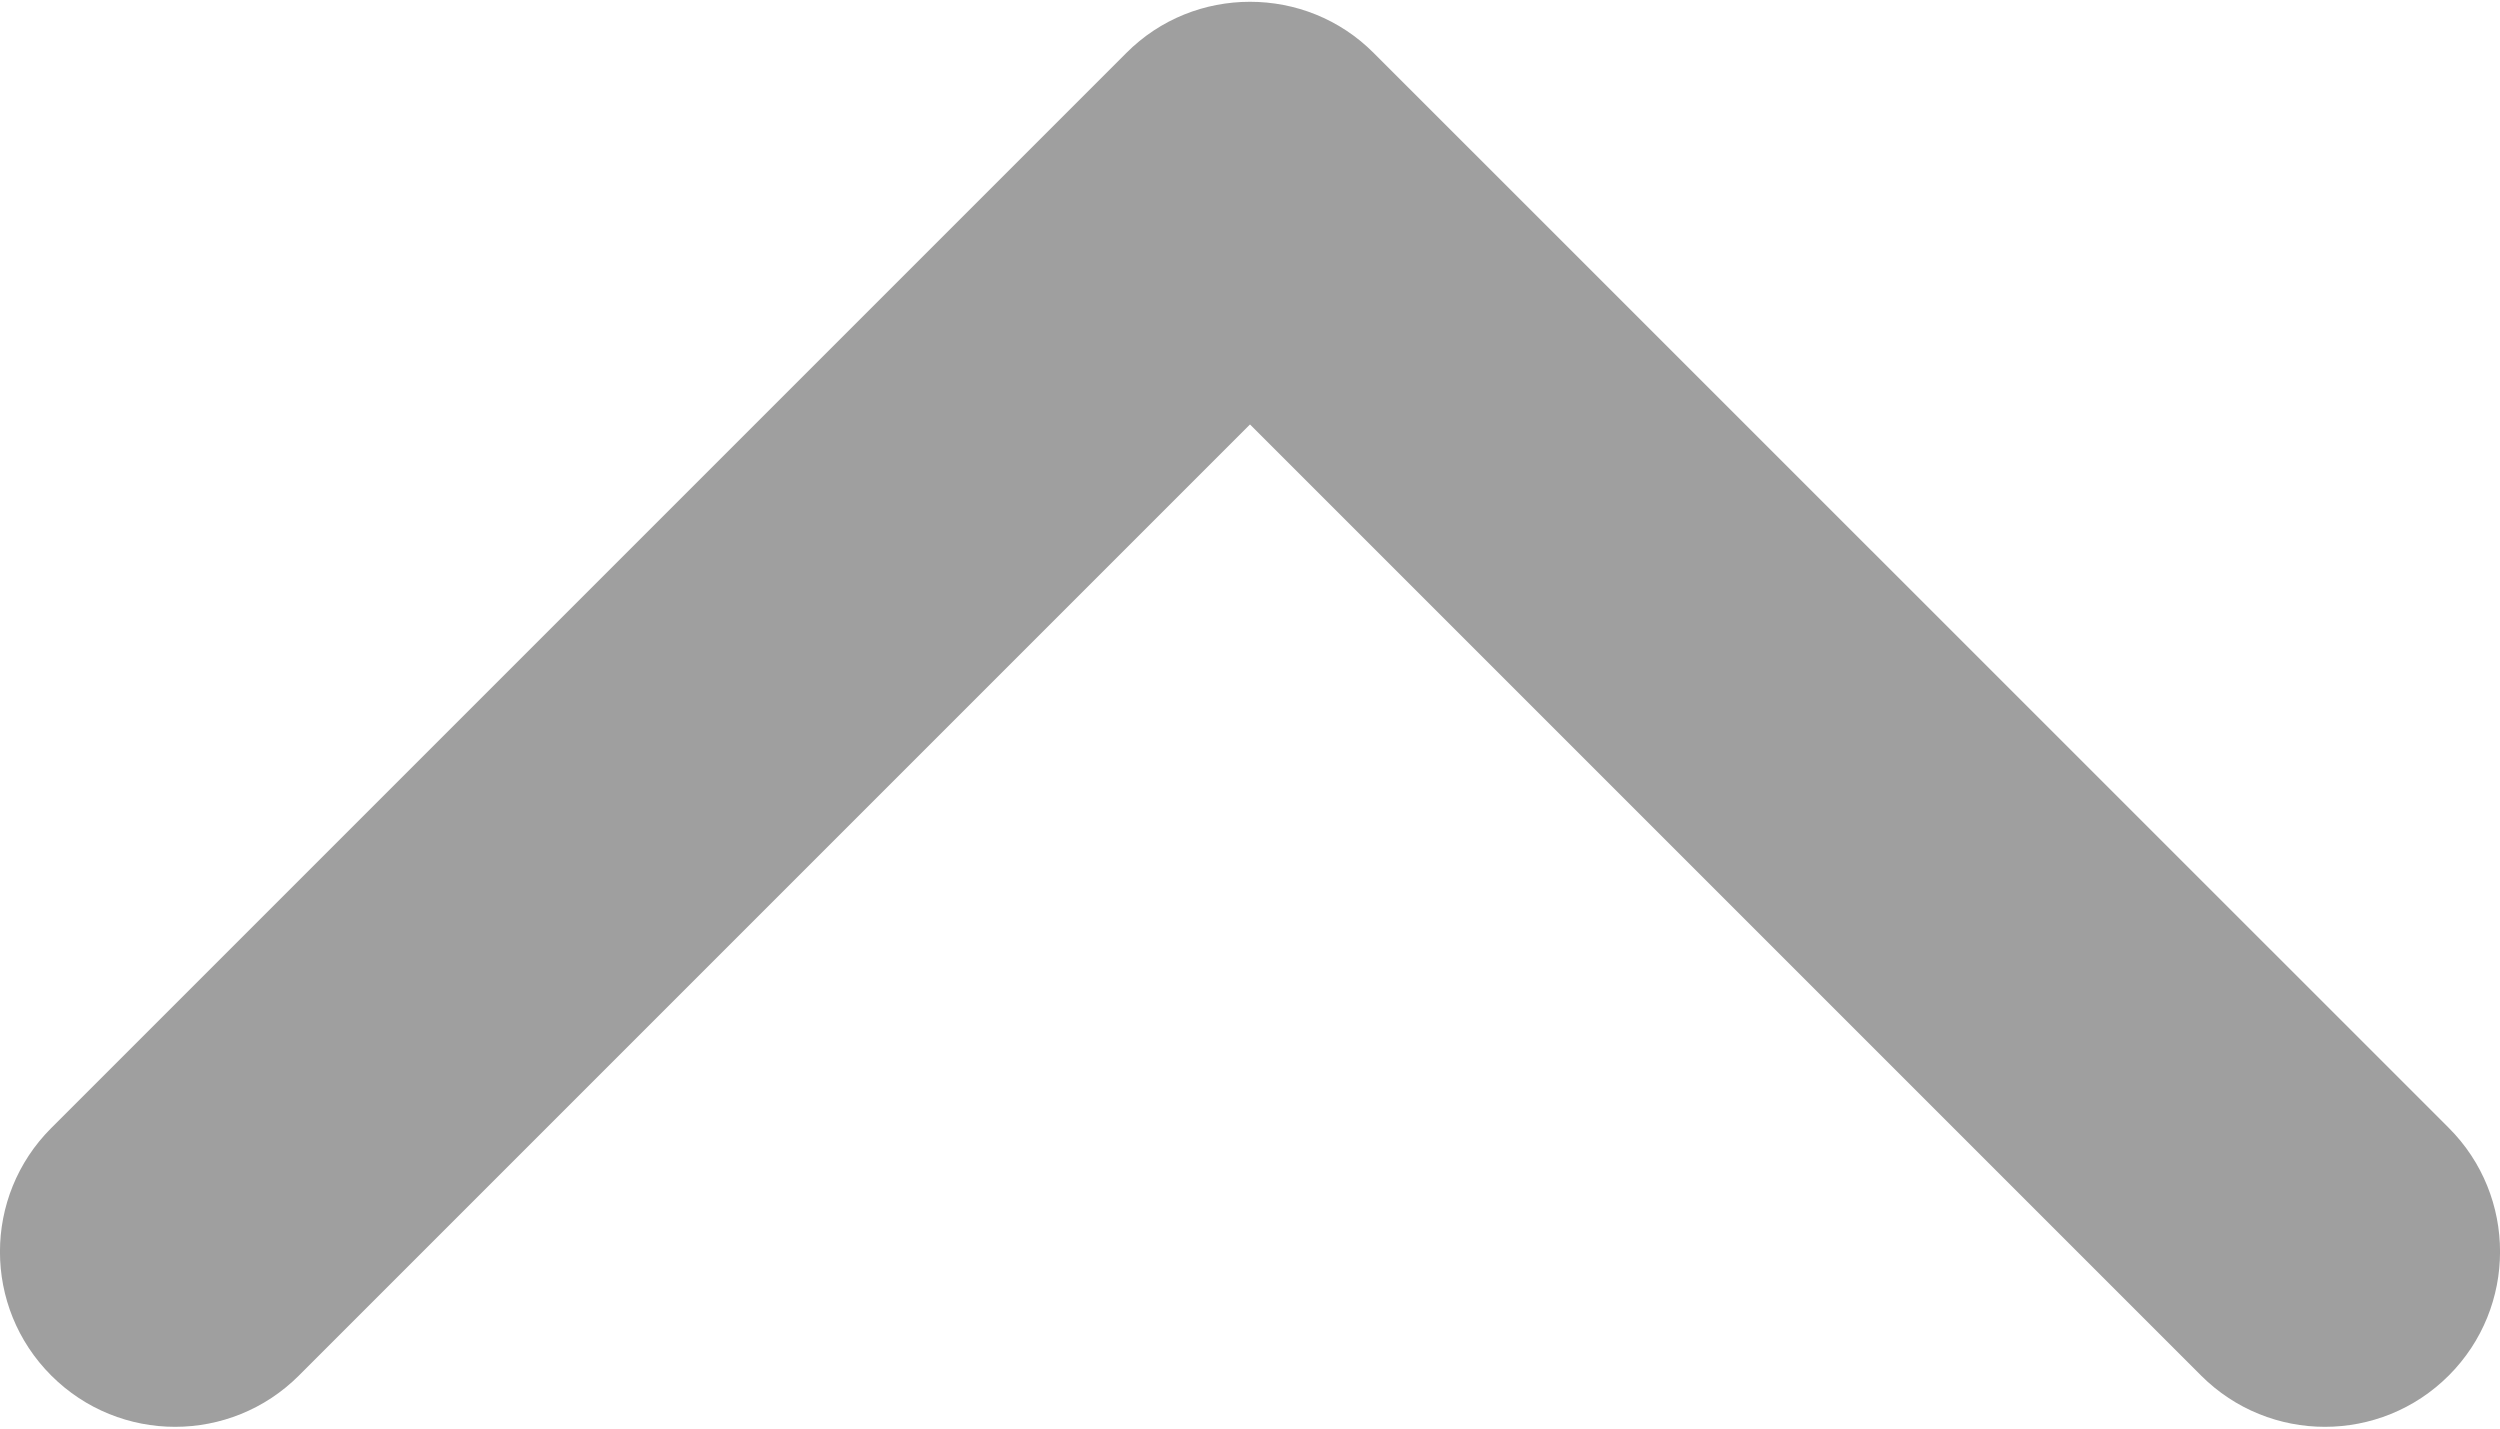
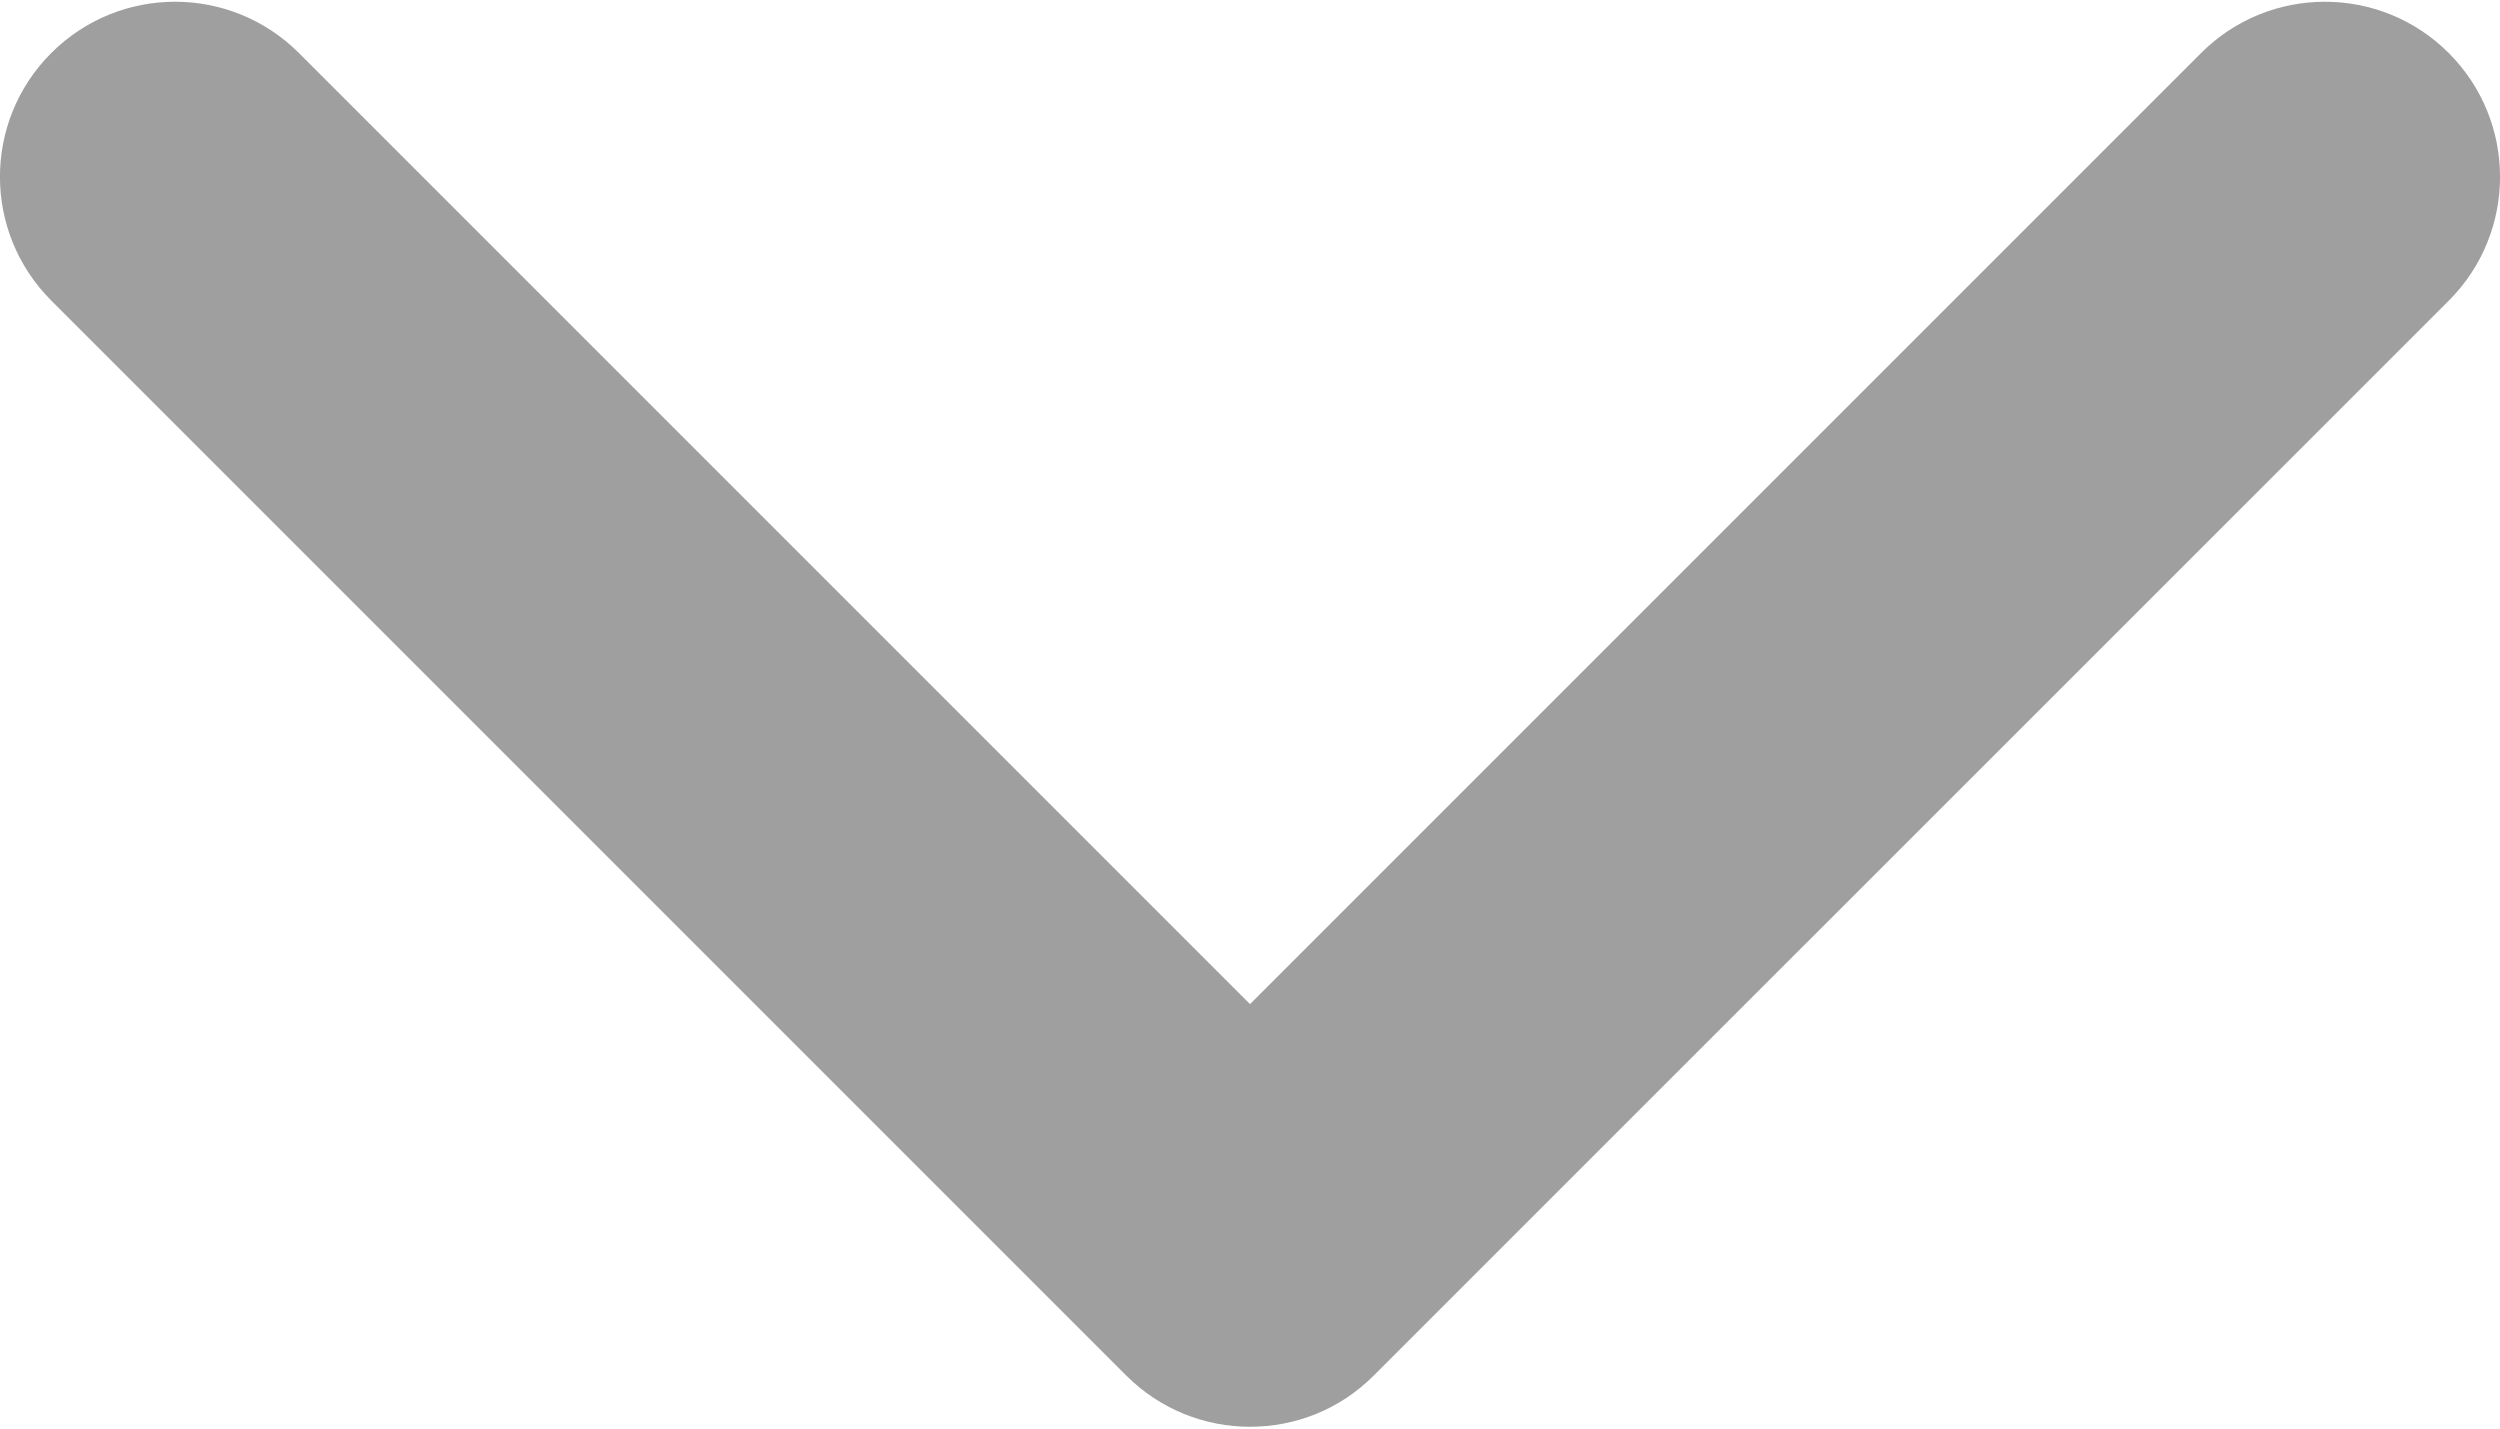
<svg xmlns="http://www.w3.org/2000/svg" width="14" height="8" viewBox="0 0 14 8" fill="none">
-   <path d="M6.307 0.297L0.287 6.317C-0.096 6.7 -0.096 7.32 0.287 7.703C0.67 8.086 1.291 8.086 1.674 7.703L7 2.377L12.326 7.703C12.709 8.086 13.33 8.086 13.713 7.703C14.096 7.32 14.096 6.699 13.713 6.316L7.693 0.297C7.502 0.105 7.251 0.01 7 0.01C6.749 0.01 6.498 0.105 6.307 0.297Z" fill="#9F9F9F" />
+   <path d="M6.307 7.703L0.287 1.683C-0.096 1.3 -0.096 0.68 0.287 0.297C0.67 -0.086 1.291 -0.086 1.674 0.297L7 5.623L12.326 0.297C12.709 -0.086 13.33 -0.086 13.713 0.297C14.096 0.68 14.096 1.301 13.713 1.684L7.693 7.703C7.502 7.895 7.251 7.99 7 7.99C6.749 7.99 6.498 7.894 6.307 7.703Z" fill="#9F9F9F" />
</svg>
